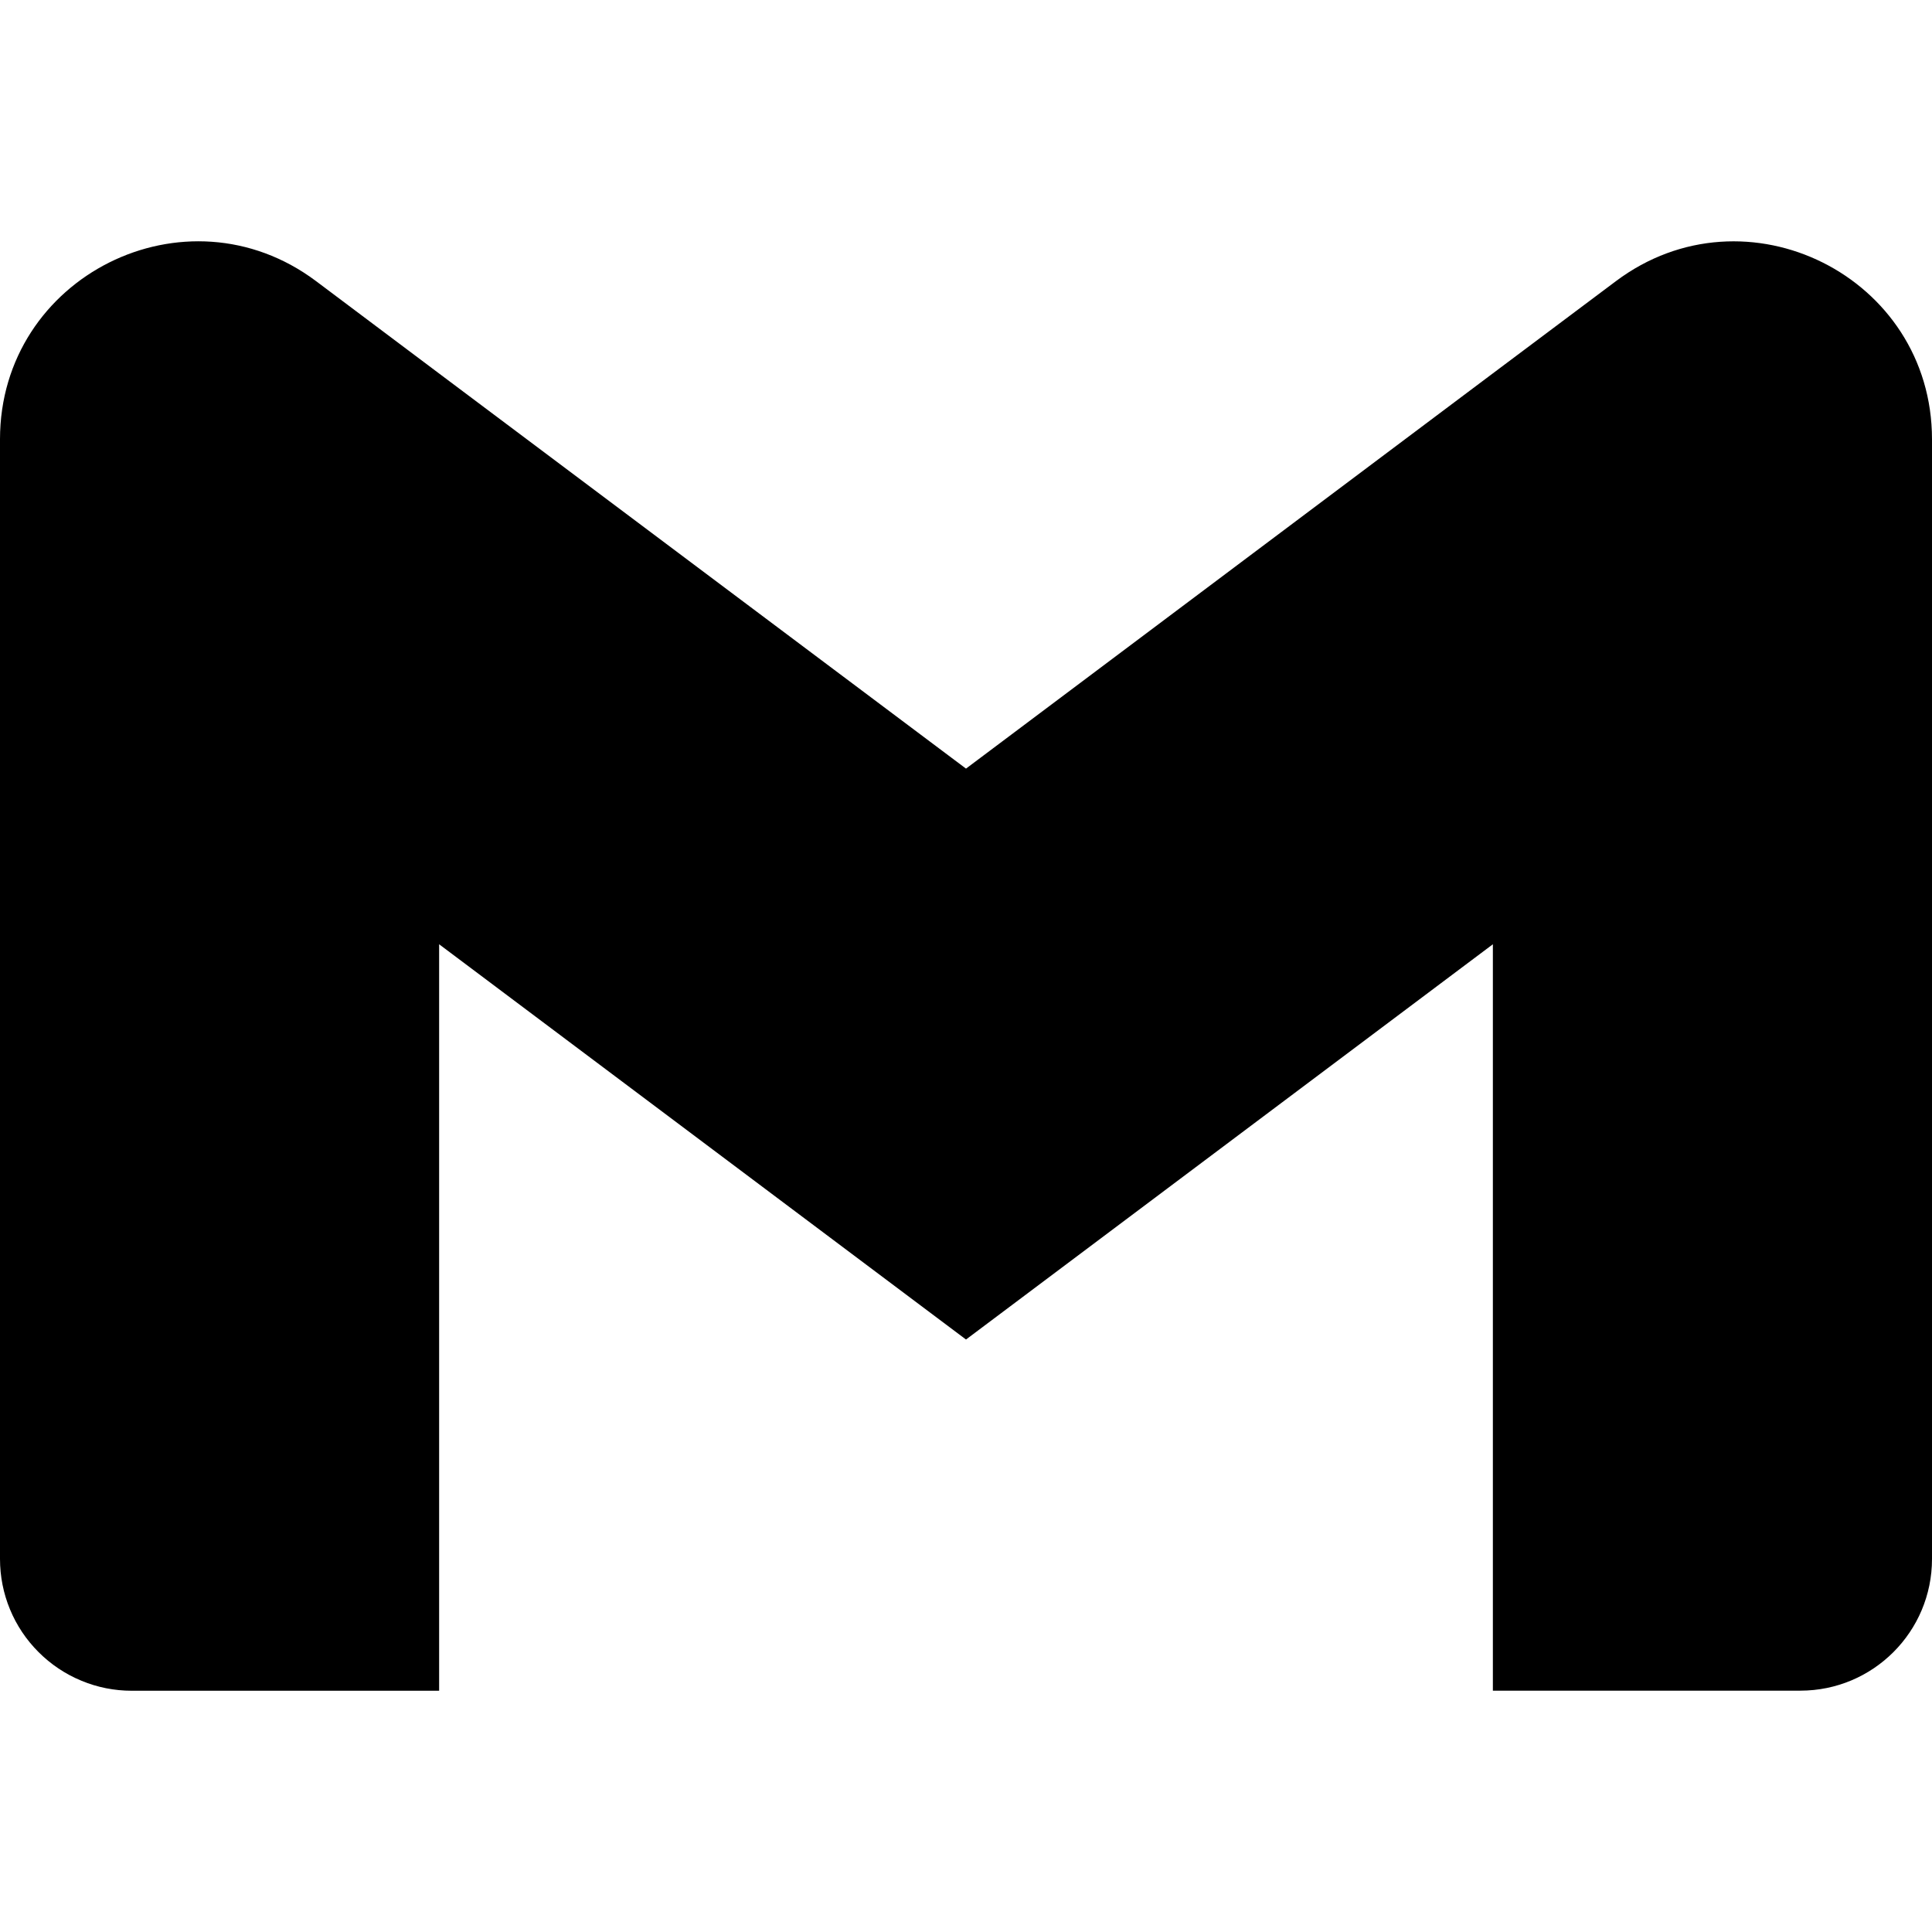
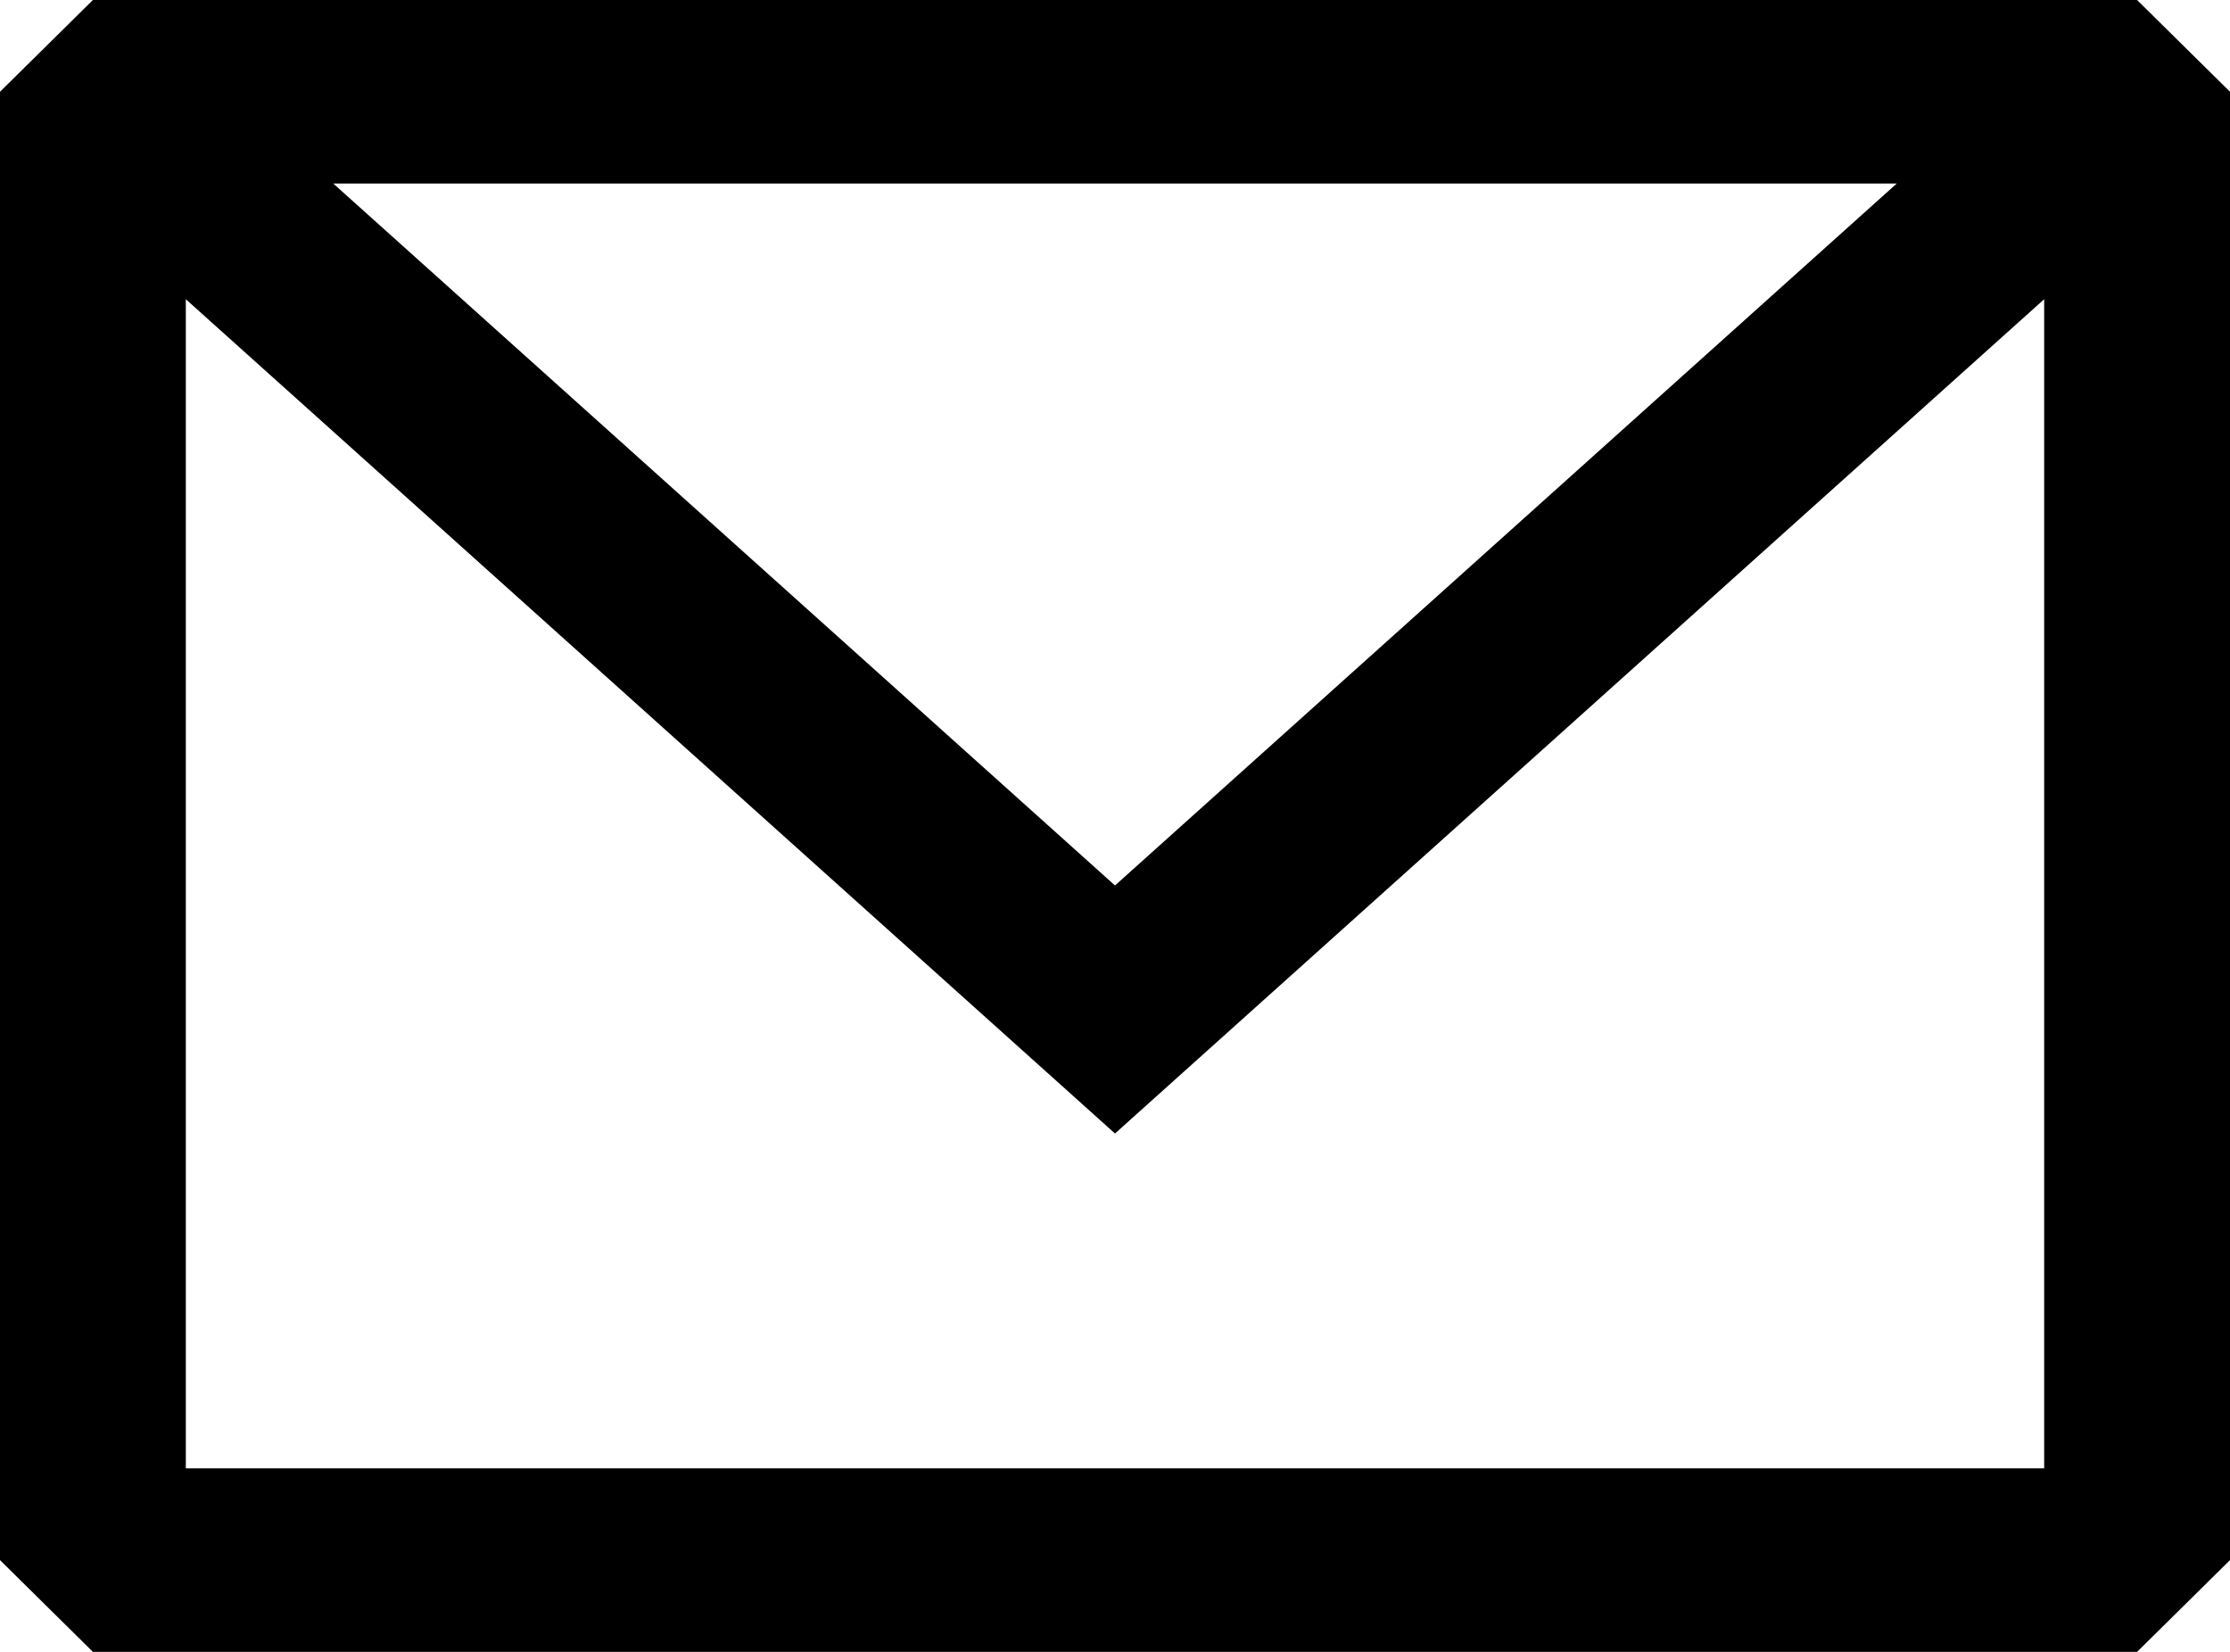
- <svg xmlns="http://www.w3.org/2000/svg" width="24" height="24" viewBox="0 0 24 24" fill="none">
-   <path d="M24 5.457V19.366C24 20.27 23.268 21.002 22.364 21.002H18.545V11.73L12 16.64L5.455 11.73V21.003H1.636C1.421 21.003 1.208 20.961 1.01 20.878C0.811 20.796 0.631 20.675 0.479 20.523C0.327 20.371 0.206 20.191 0.124 19.992C0.042 19.794 -0 19.581 3.05652e-07 19.366V5.457C3.05652e-07 3.434 2.309 2.279 3.927 3.493L5.455 4.64L12 9.548L18.545 4.638L20.073 3.493C21.69 2.28 24 3.434 24 5.457Z" fill="black" />
+ <svg xmlns="http://www.w3.org/2000/svg" width="27" height="20" viewBox="0 0 27 20" fill="none">
+   <path fill-rule="evenodd" clip-rule="evenodd" d="M1.125 0L0 1.111V18.889L1.125 20H25.875L27 18.889V1.111L25.875 0H1.125ZM2.25 3.623V17.778H24.75V3.623L13.5 13.724L2.25 3.623ZM22.965 2.222H4.035L13.5 10.721L22.965 2.222Z" fill="black" />
</svg>
